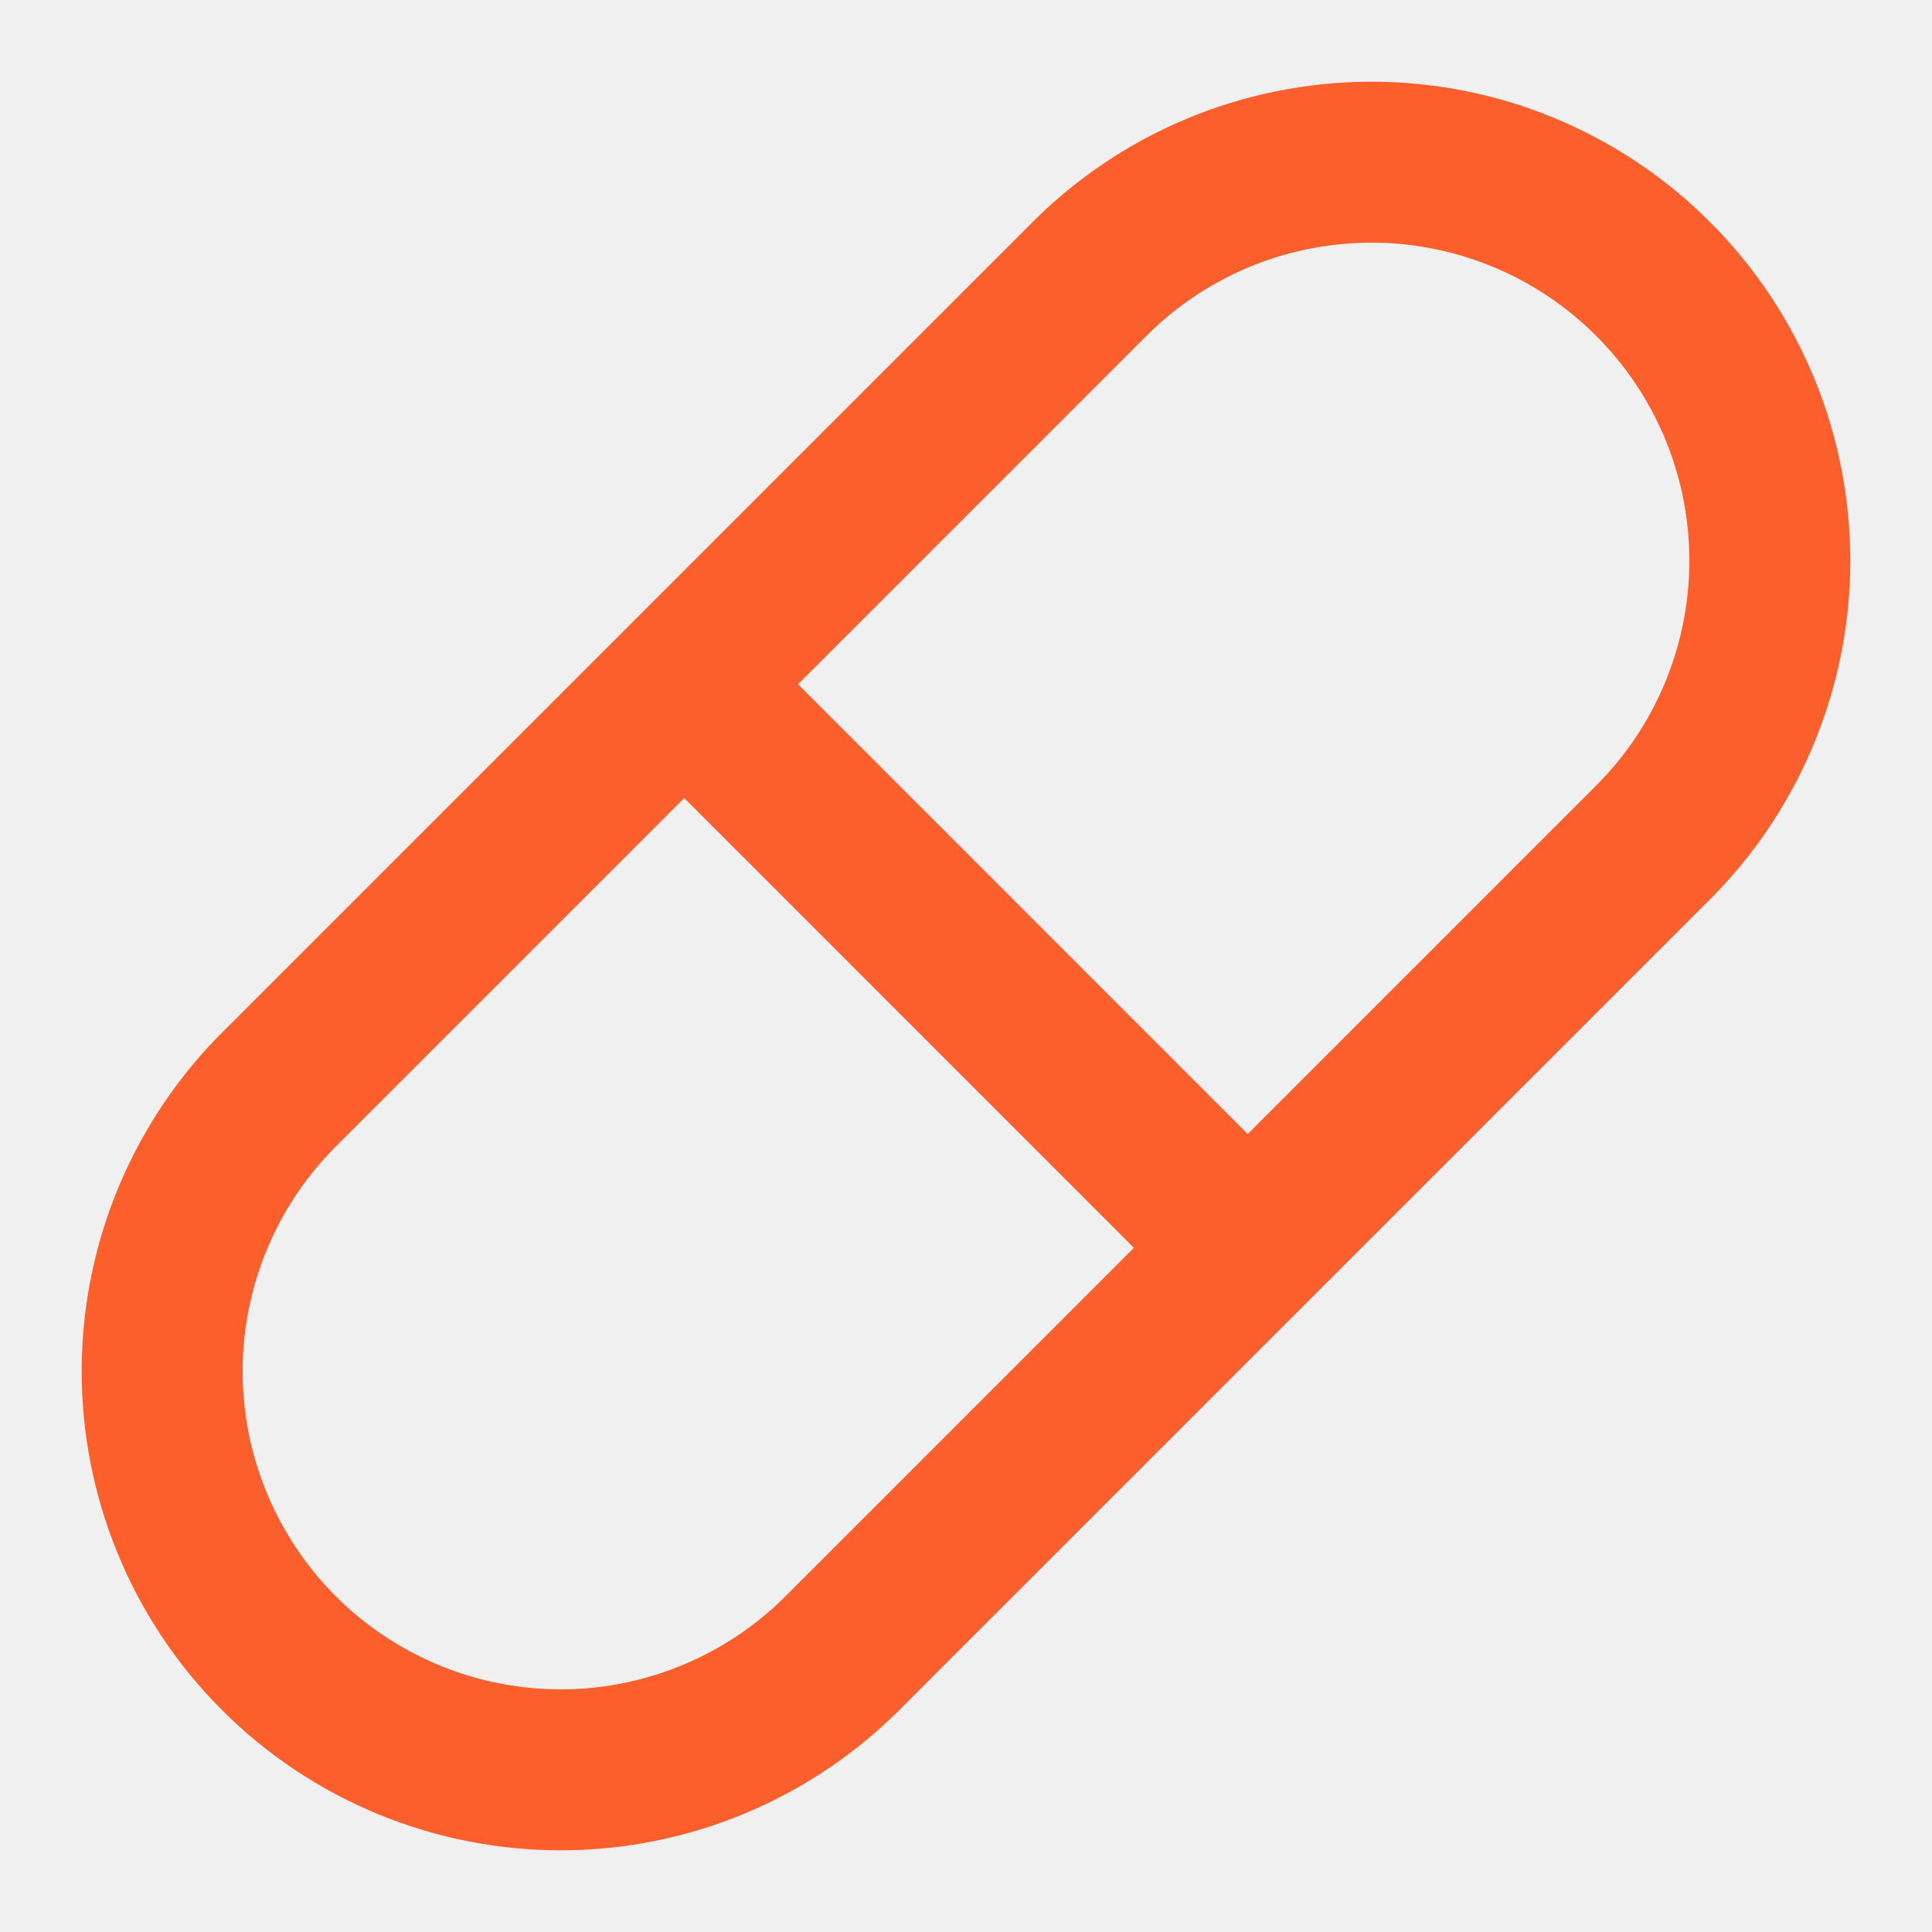
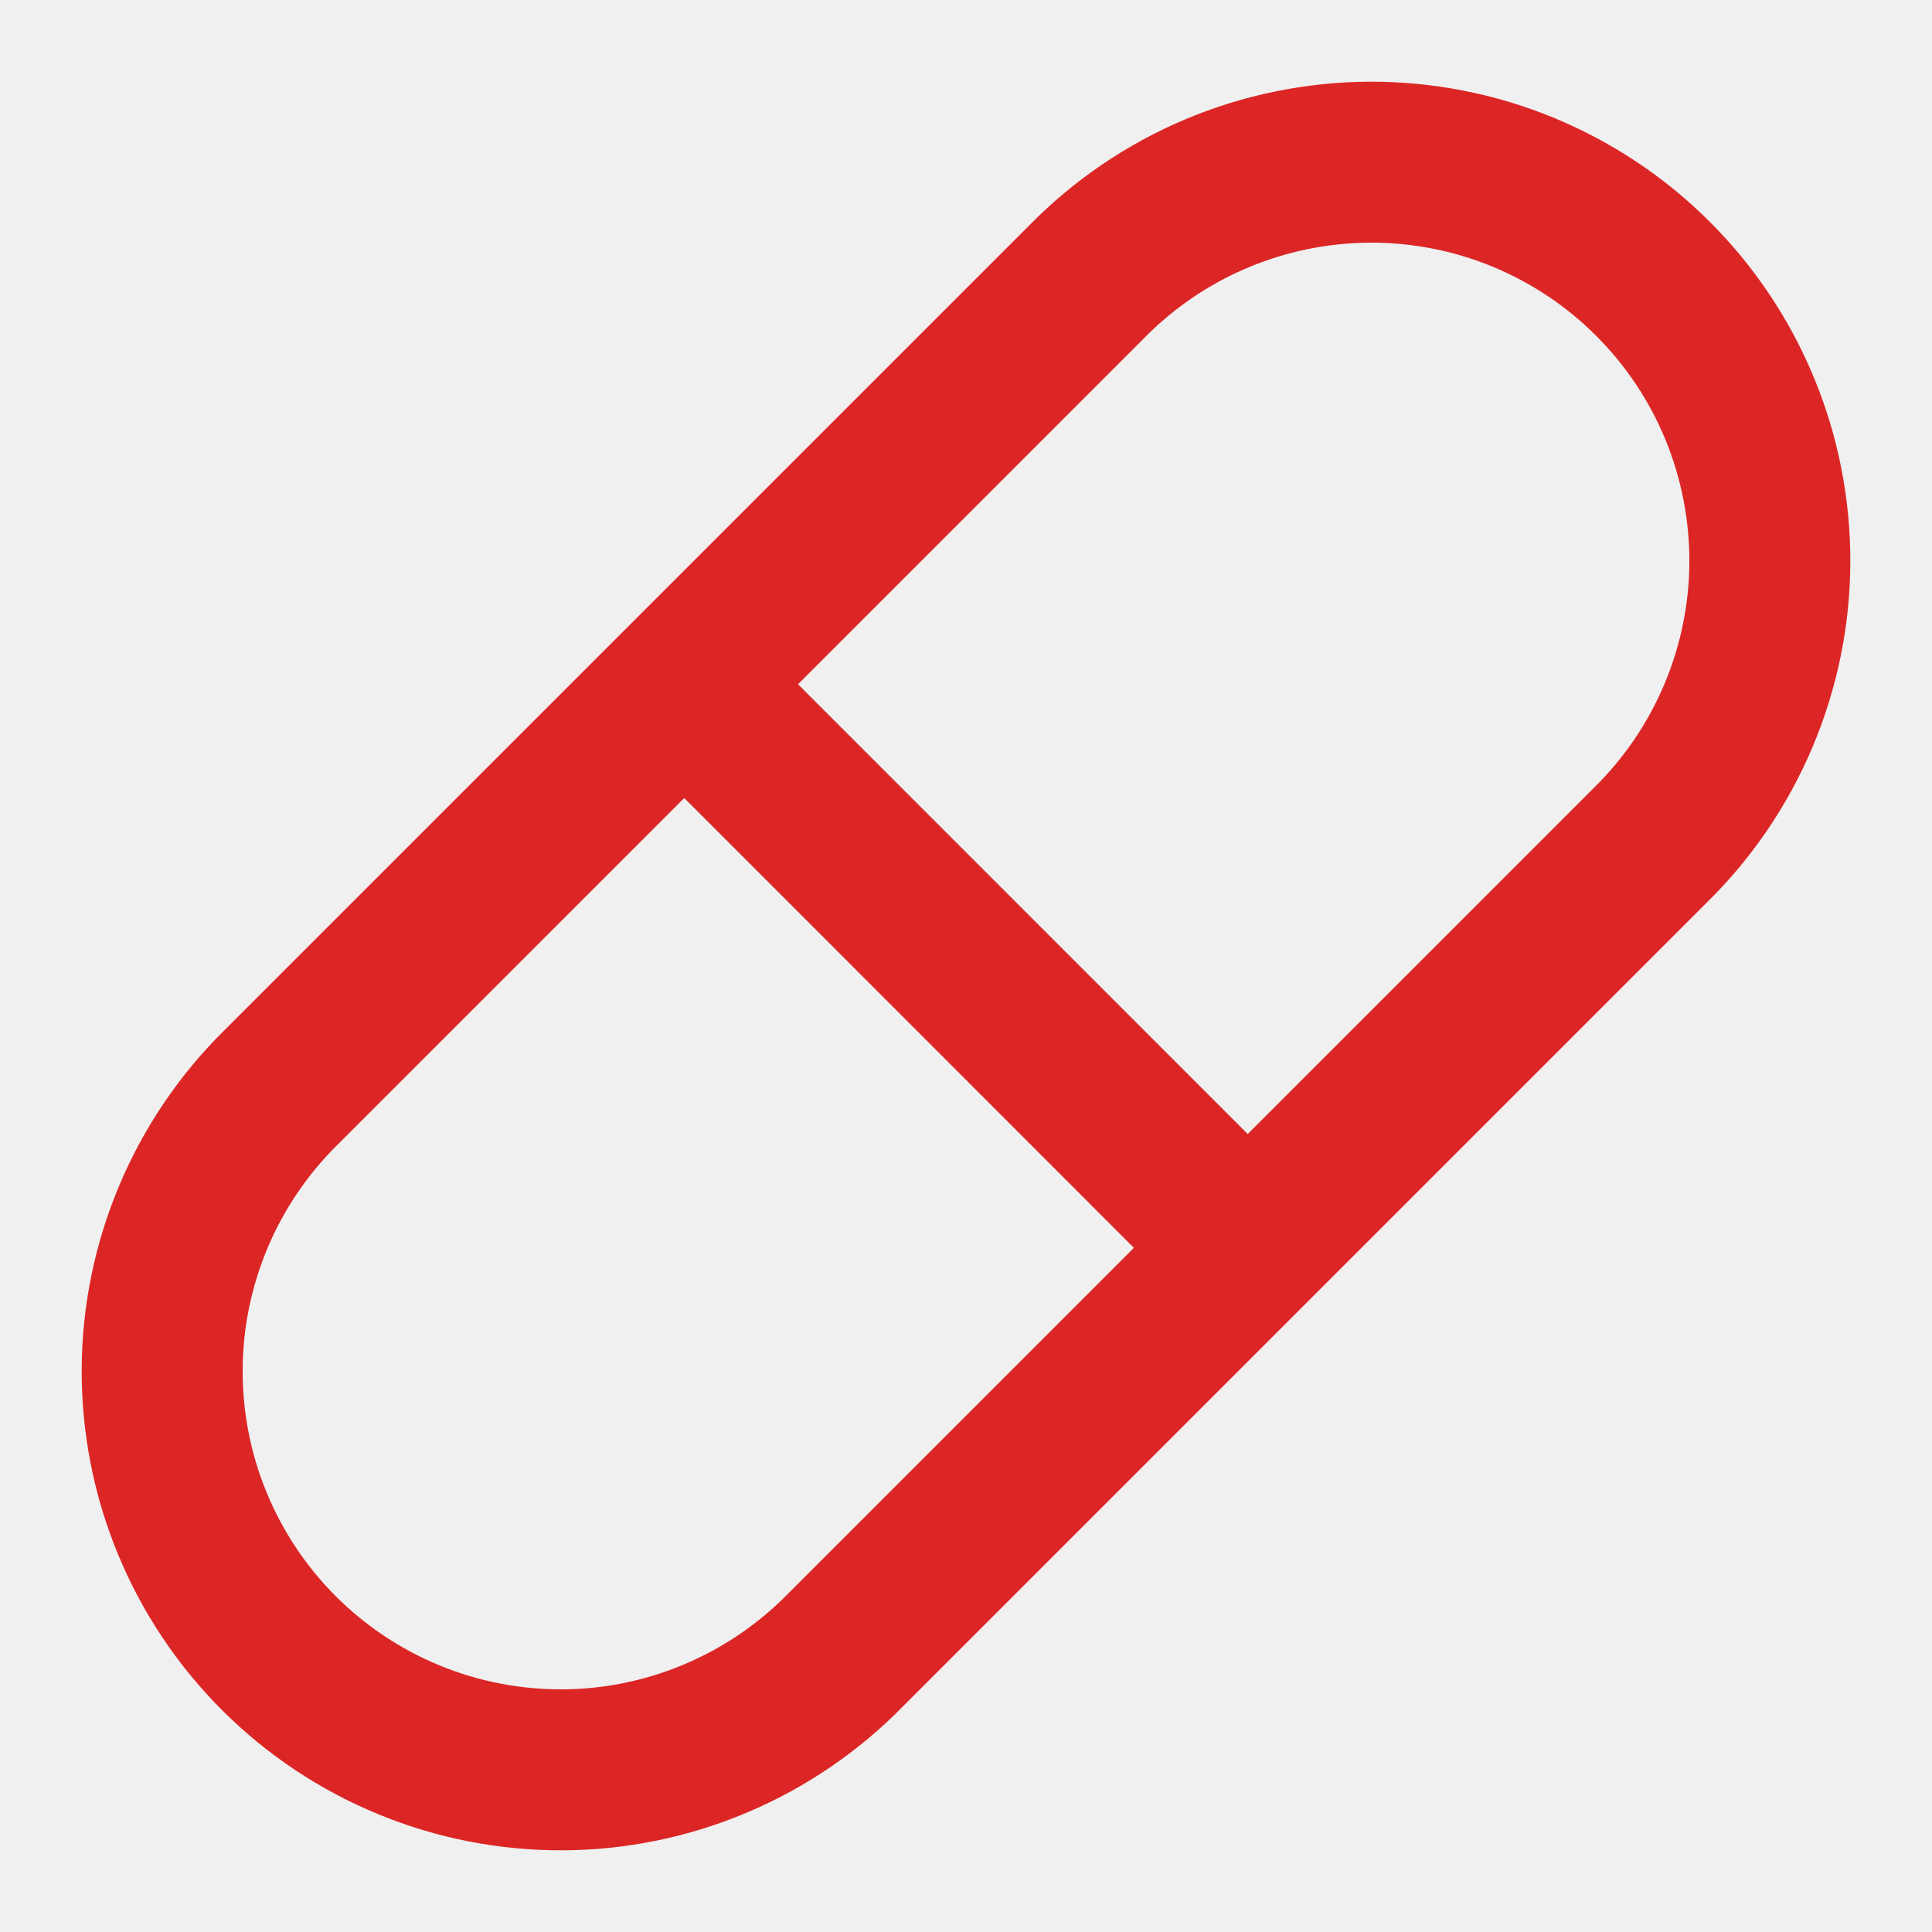
<svg xmlns="http://www.w3.org/2000/svg" width="16" height="16" viewBox="0 0 16 16" fill="none">
  <g clip-path="url(#clip0_6053_554)">
-     <path d="M5.667 5.667L10.333 10.334M7 13.667L13.667 7C13.978 6.695 14.226 6.331 14.396 5.929C14.566 5.527 14.655 5.096 14.657 4.66C14.659 4.224 14.575 3.792 14.409 3.388C14.243 2.985 13.999 2.618 13.69 2.31C13.382 2.001 13.015 1.757 12.612 1.591C12.209 1.425 11.776 1.341 11.34 1.343C10.904 1.346 10.473 1.434 10.071 1.604C9.669 1.774 9.305 2.022 9 2.333L2.333 9C2.022 9.305 1.774 9.669 1.604 10.071C1.434 10.473 1.345 10.904 1.343 11.34C1.341 11.777 1.425 12.209 1.591 12.612C1.757 13.016 2.001 13.382 2.31 13.691C2.618 13.999 2.984 14.243 3.388 14.409C3.791 14.575 4.224 14.659 4.66 14.657C5.096 14.655 5.527 14.566 5.929 14.396C6.331 14.226 6.695 13.978 7 13.667Z" stroke="#FC5F2B" stroke-width="1.333" stroke-linecap="round" stroke-linejoin="round" />
+     <path d="M5.667 5.667L10.333 10.334M7 13.667L13.667 7C13.978 6.695 14.226 6.331 14.396 5.929C14.566 5.527 14.655 5.096 14.657 4.66C14.659 4.224 14.575 3.792 14.409 3.388C14.243 2.985 13.999 2.618 13.69 2.31C13.382 2.001 13.015 1.757 12.612 1.591C12.209 1.425 11.776 1.341 11.34 1.343C10.904 1.346 10.473 1.434 10.071 1.604C9.669 1.774 9.305 2.022 9 2.333L2.333 9C2.022 9.305 1.774 9.669 1.604 10.071C1.434 10.473 1.345 10.904 1.343 11.34C1.341 11.777 1.425 12.209 1.591 12.612C1.757 13.016 2.001 13.382 2.31 13.691C2.618 13.999 2.984 14.243 3.388 14.409C3.791 14.575 4.224 14.659 4.66 14.657C5.096 14.655 5.527 14.566 5.929 14.396C6.331 14.226 6.695 13.978 7 13.667Z" stroke="#dc2626" stroke-width="1.333" stroke-linecap="round" stroke-linejoin="round" />
  </g>
  <defs>
    <clipPath id="clip0_6053_554">
      <rect width="16" height="16" fill="white" />
    </clipPath>
  </defs>
</svg>
